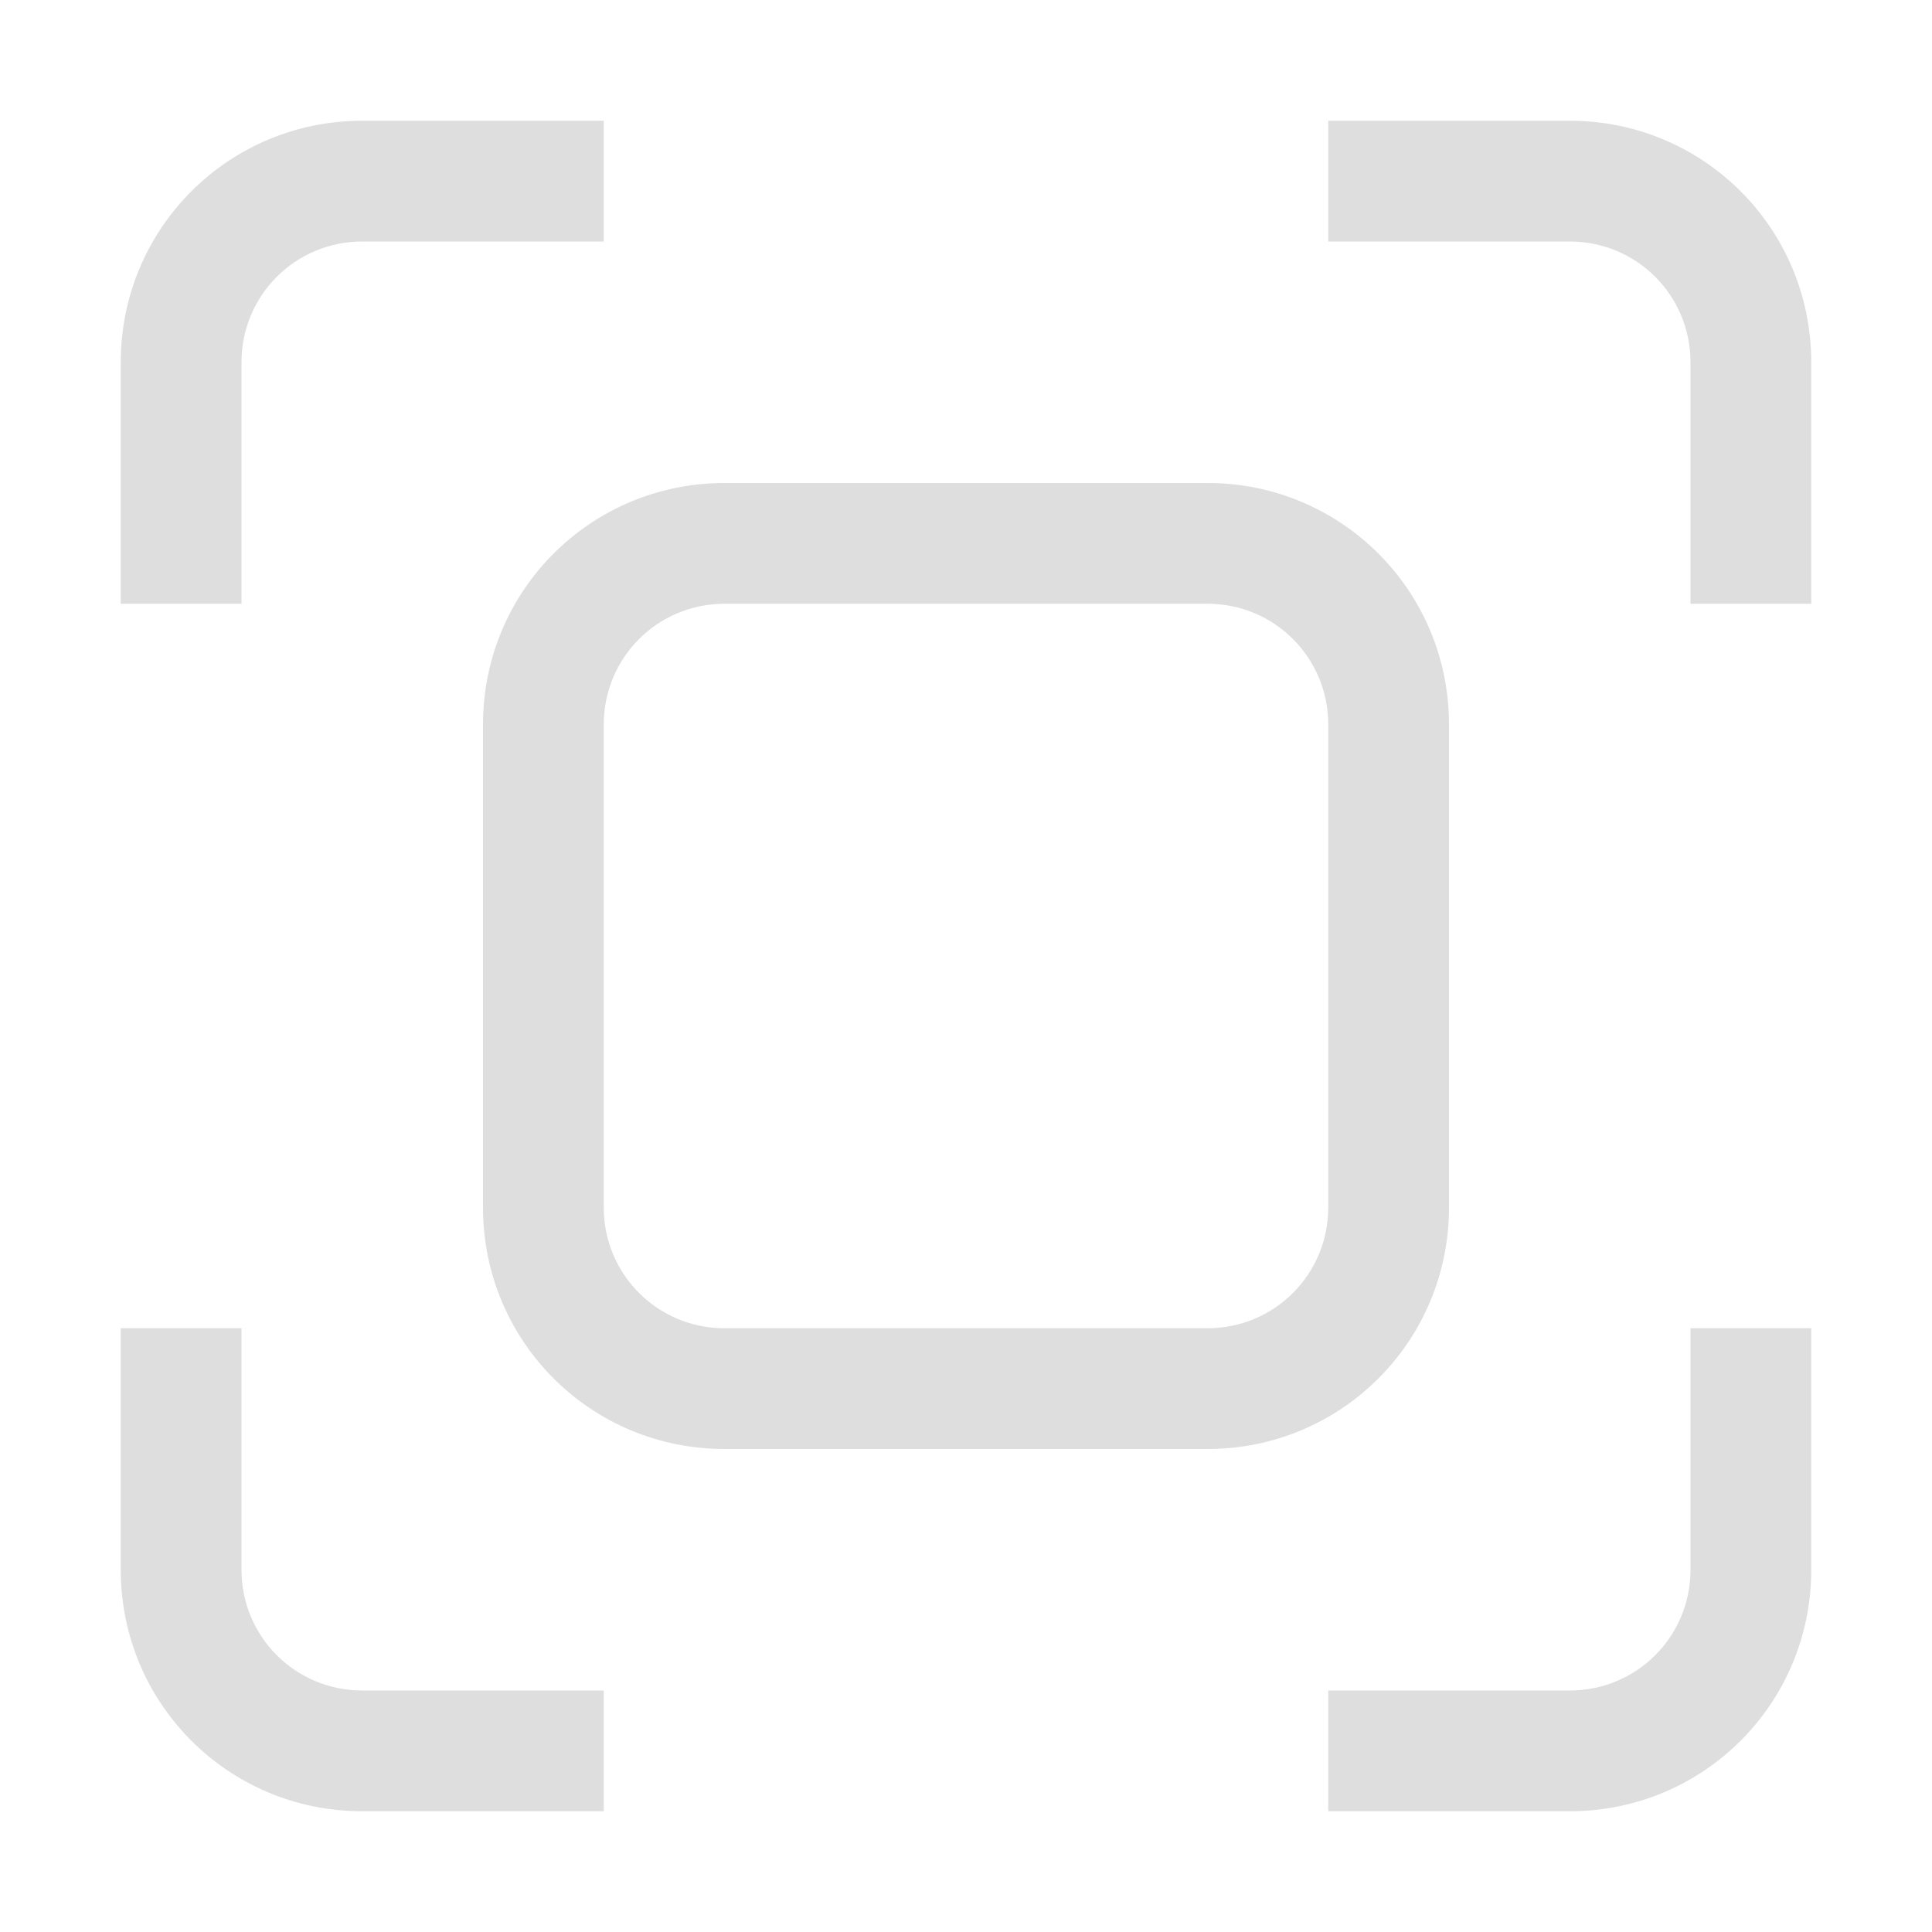
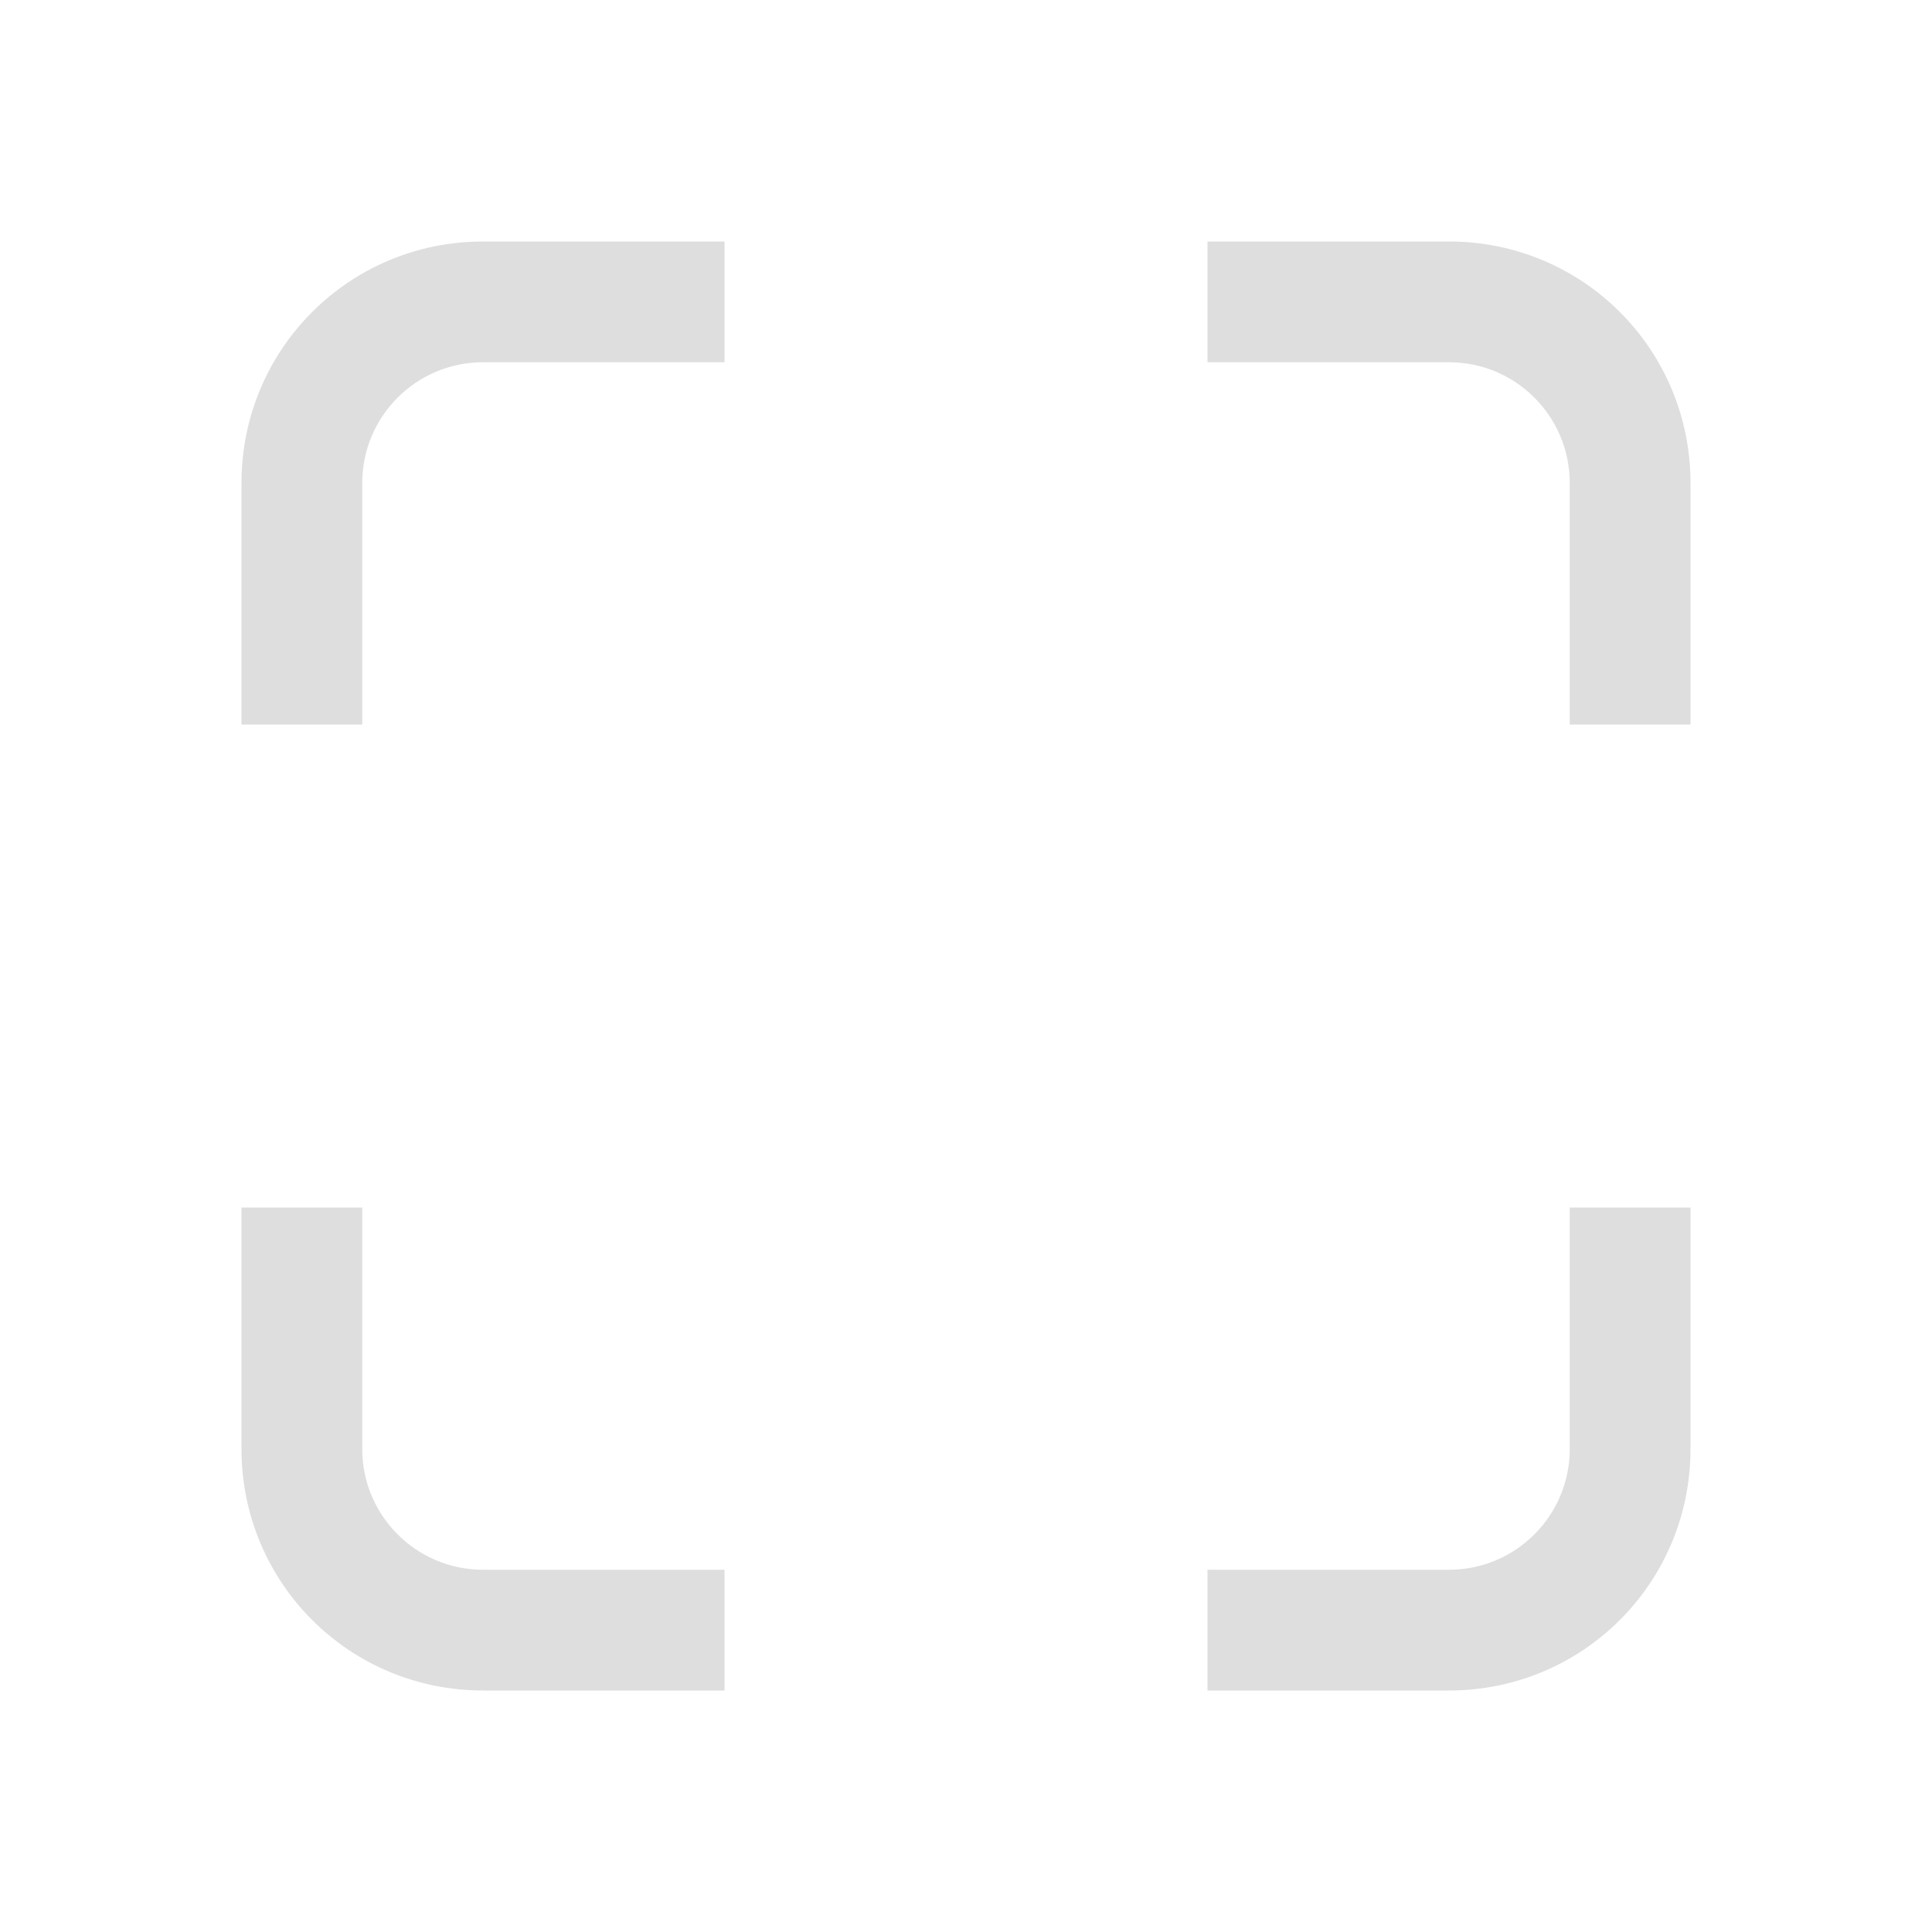
<svg xmlns="http://www.w3.org/2000/svg" viewBox="0 0 16 16">
-   <defs>
-     <style id="current-color-scheme" type="text/css">.ColorScheme-Text{color:#dedede}</style>
-   </defs>
-   <path fill="currentColor" d="M6 4c-1.108 0-2 .892-2 2v4c0 1.108.892 2 2 2h4c1.108 0 2-.892 2-2V6c0-1.108-.892-2-2-2zm0 1h4c.554 0 1 .446 1 1v4c0 .554-.446 1-1 1H6c-.554 0-1-.446-1-1V6c0-.554.446-1 1-1M3 1c-1.108 0-2 .892-2 2v2h1V3c0-.554.446-1 1-1h2V1zm8 0v1h2c.554 0 1 .446 1 1v2h1V3c0-1.108-.892-2-2-2zM1 11v2c0 1.108.892 2 2 2h2v-1H3c-.554 0-1-.446-1-1v-2zm13 0v2c0 .554-.446 1-1 1h-2v1h2c1.108 0 2-.892 2-2v-2z" class="ColorScheme-Text" />
+   <path d="M4 2c-1.108 0-2 .892-2 2v2h1V4a1 1 0 0 1 1-1h2V2H4zm6 0v1h2a1 1 0 0 1 1 1v2h1V4c0-1.108-.892-2-2-2h-2zm-8 8v2c0 1.108.892 2 2 2h2v-1H4a1 1 0 0 1-1-1v-2H2zm11 0v2a1 1 0 0 1-1 1h-2v1h2c1.108 0 2-.892 2-2v-2h-1z" fill="#dedede" />
</svg>
